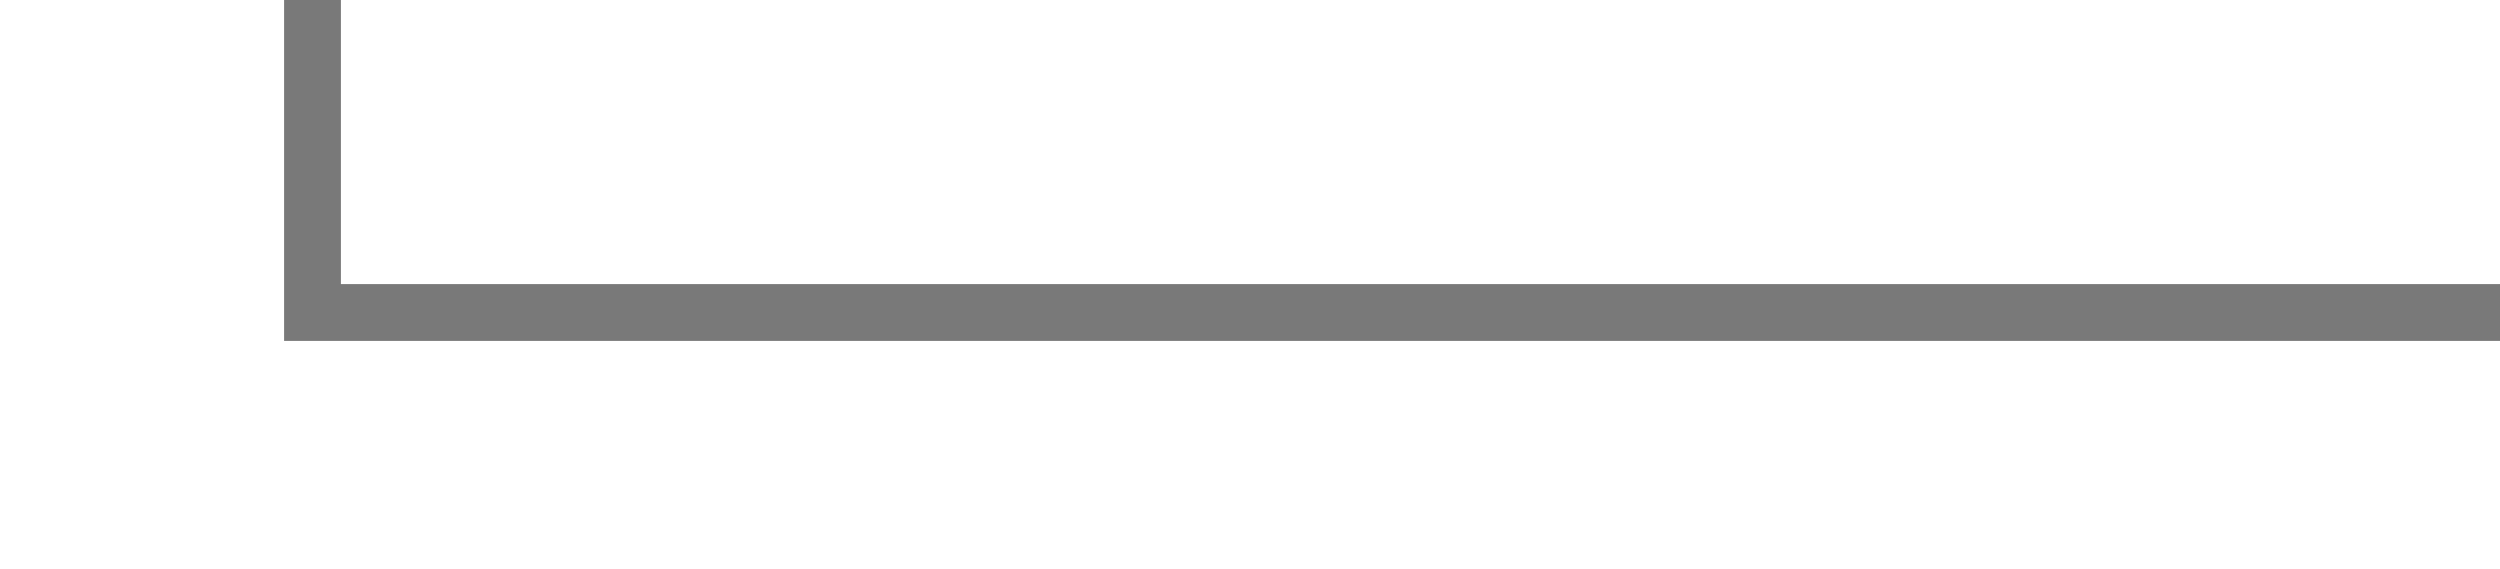
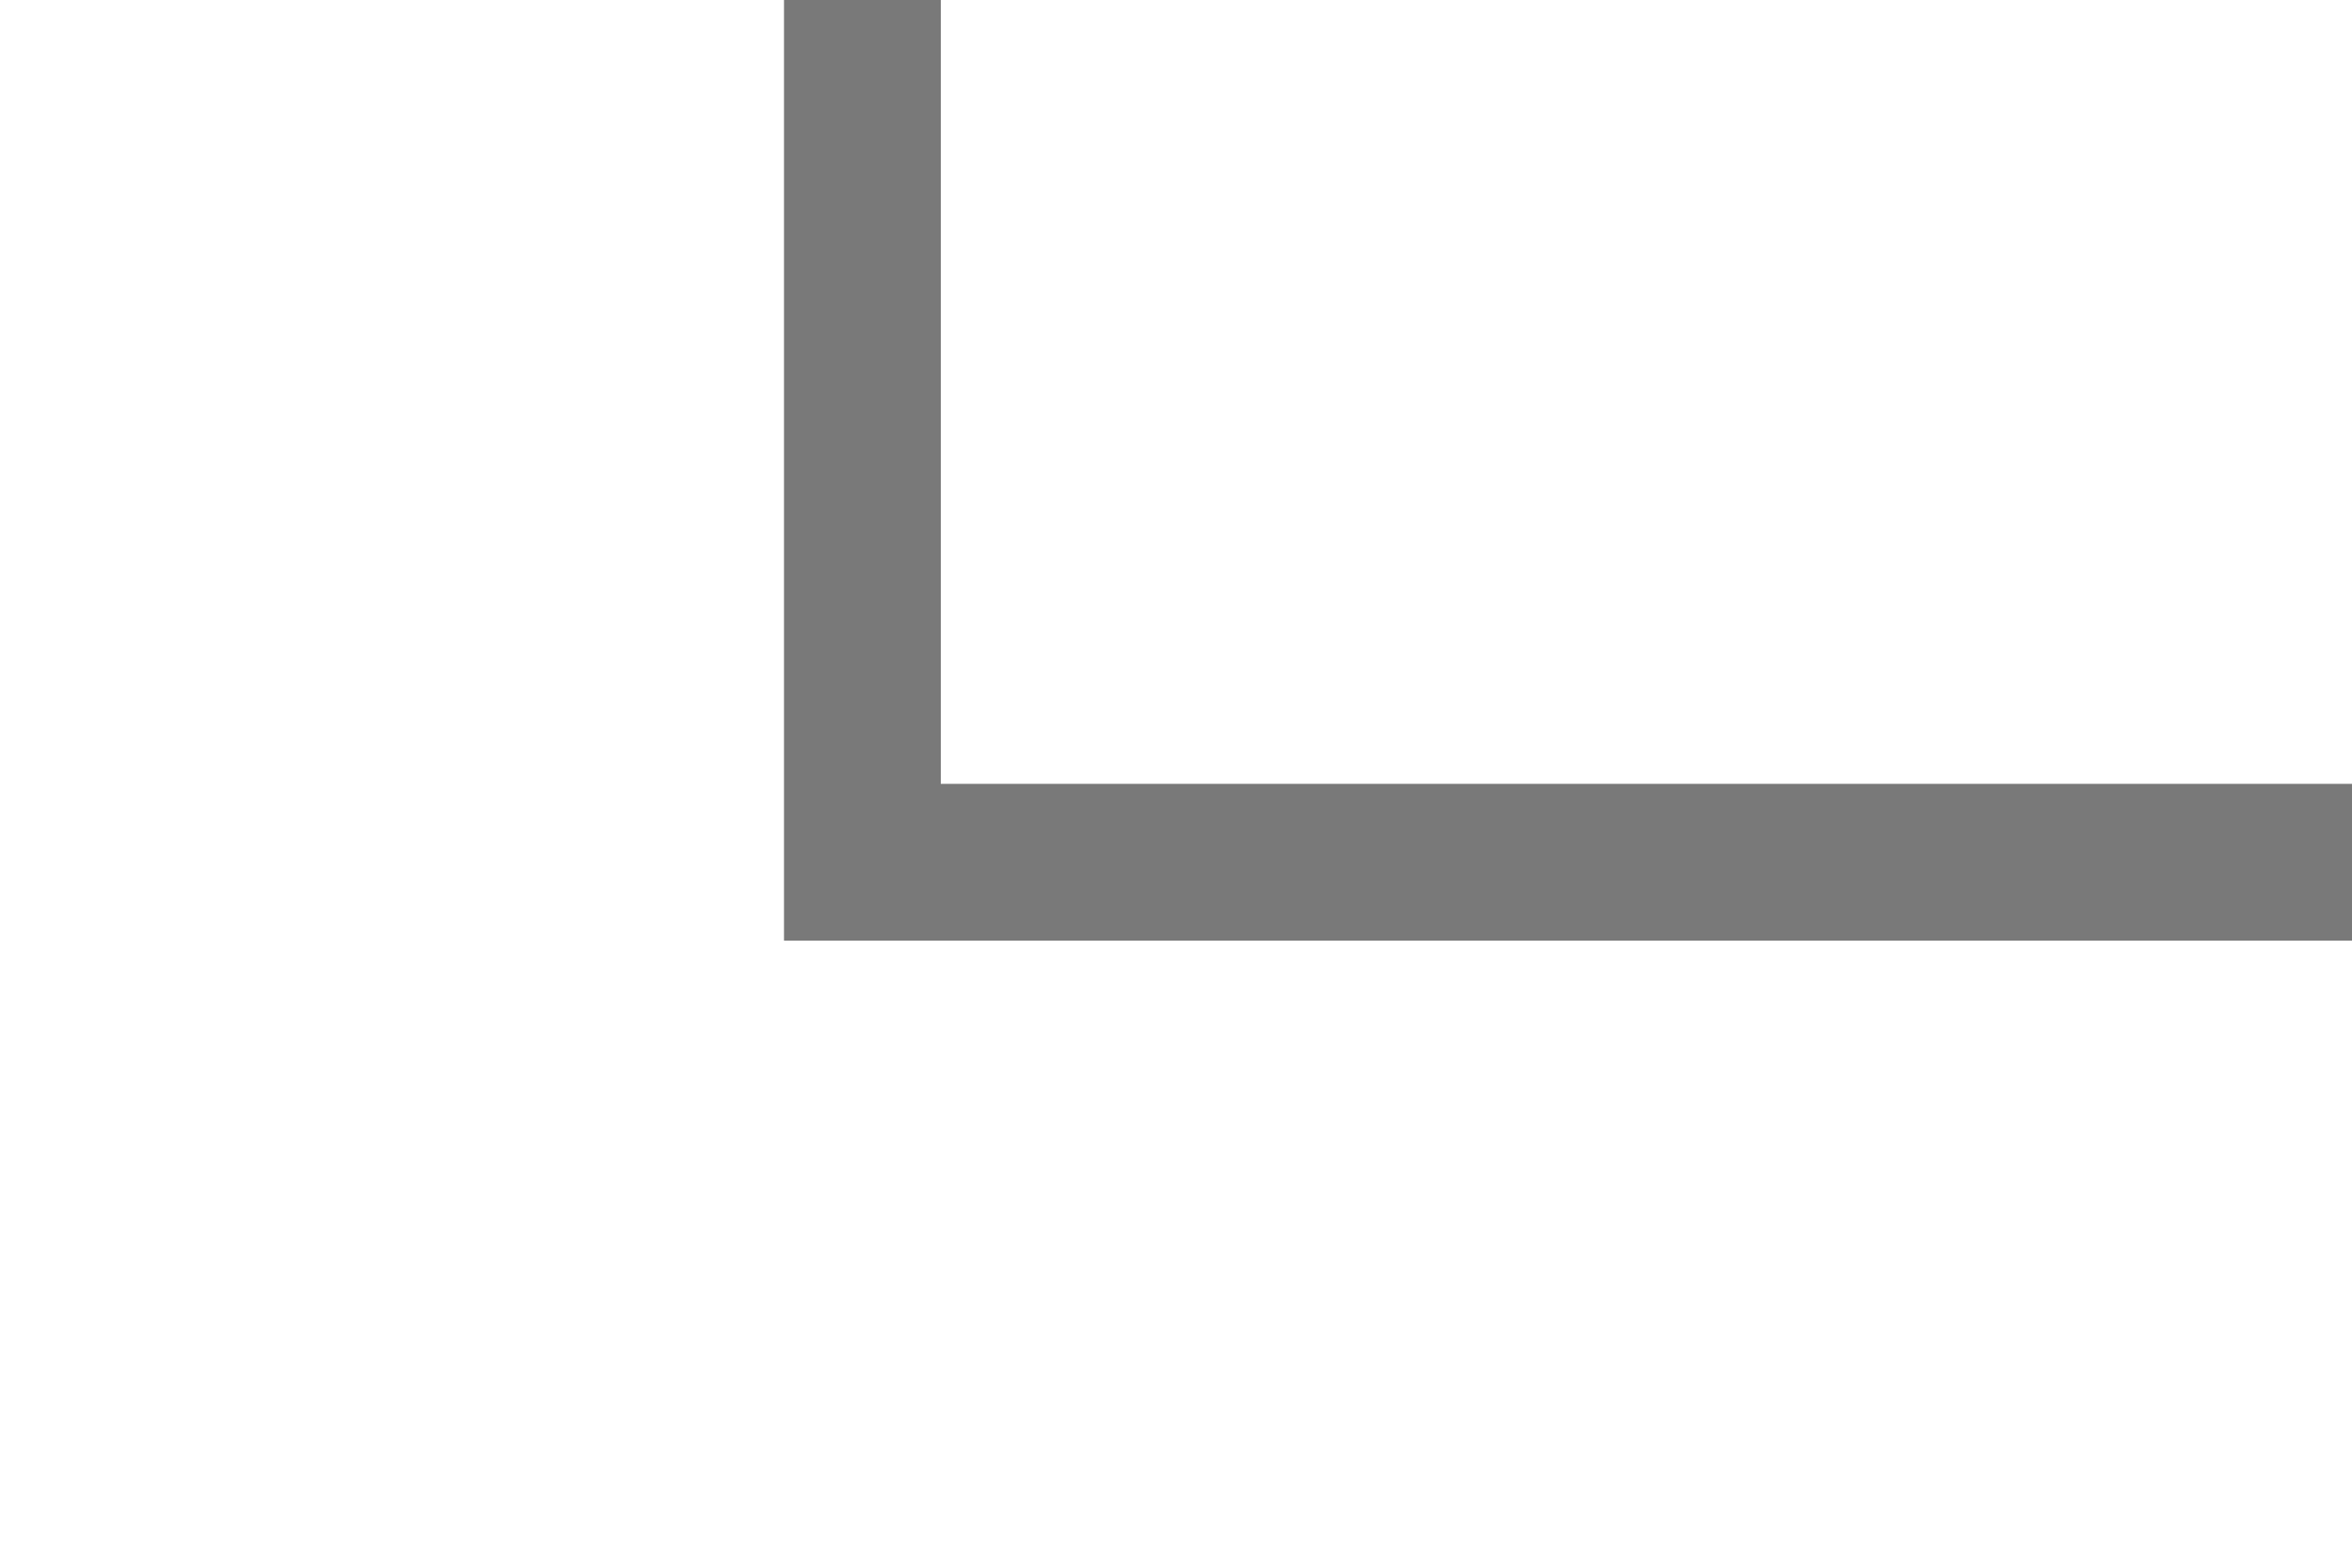
- <svg xmlns="http://www.w3.org/2000/svg" version="1.1" width="44px" height="10px" preserveAspectRatio="xMinYMid meet" viewBox="418 2467  44 8">
-   <path d="M 463 2471.5  L 423.5 2471.5  L 423.5 2458.5  L 383.5 2458.5  " stroke-width="1" stroke="#797979" fill="none" />
+ <svg xmlns="http://www.w3.org/2000/svg" version="1.1" width="15px" height="10px" preserveAspectRatio="xMinYMid meet" viewBox="447 2238  15 8">
+   <path d="M 463 2242.5  L 452.5 2242.5  L 452.5 2236.5  L 383.5 2236.5  " stroke-width="1" stroke="#797979" fill="none" />
</svg>
